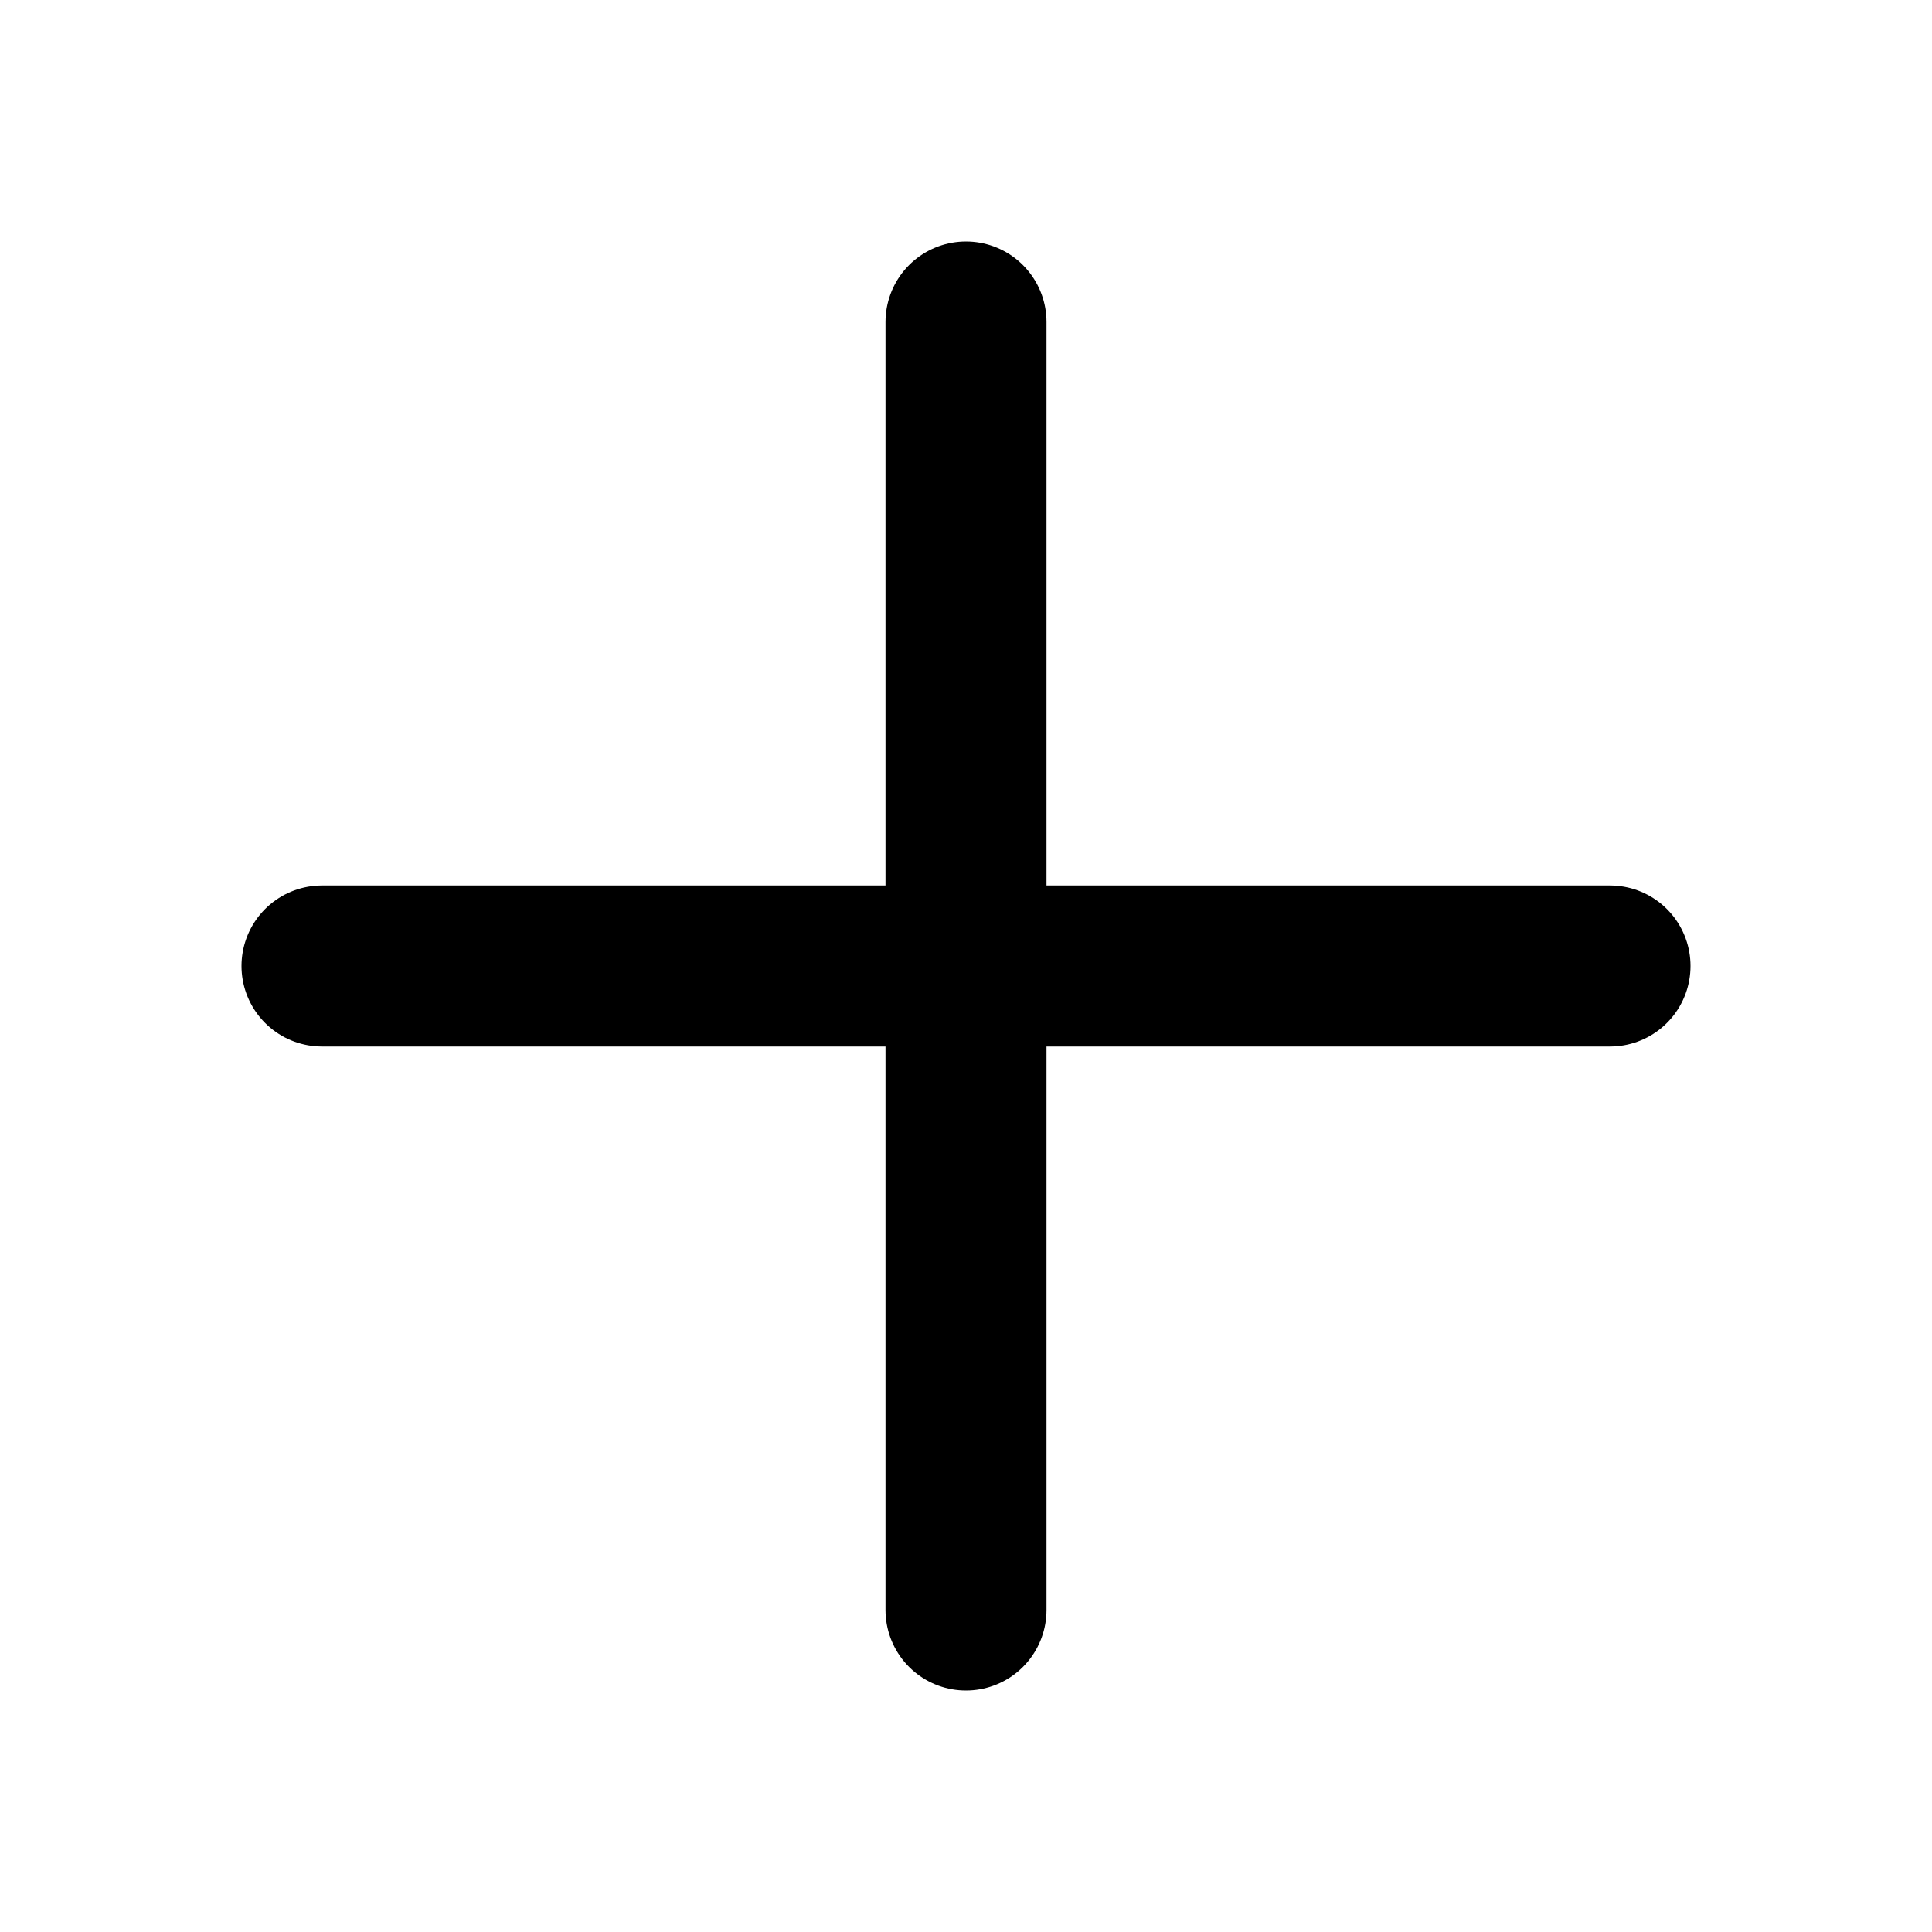
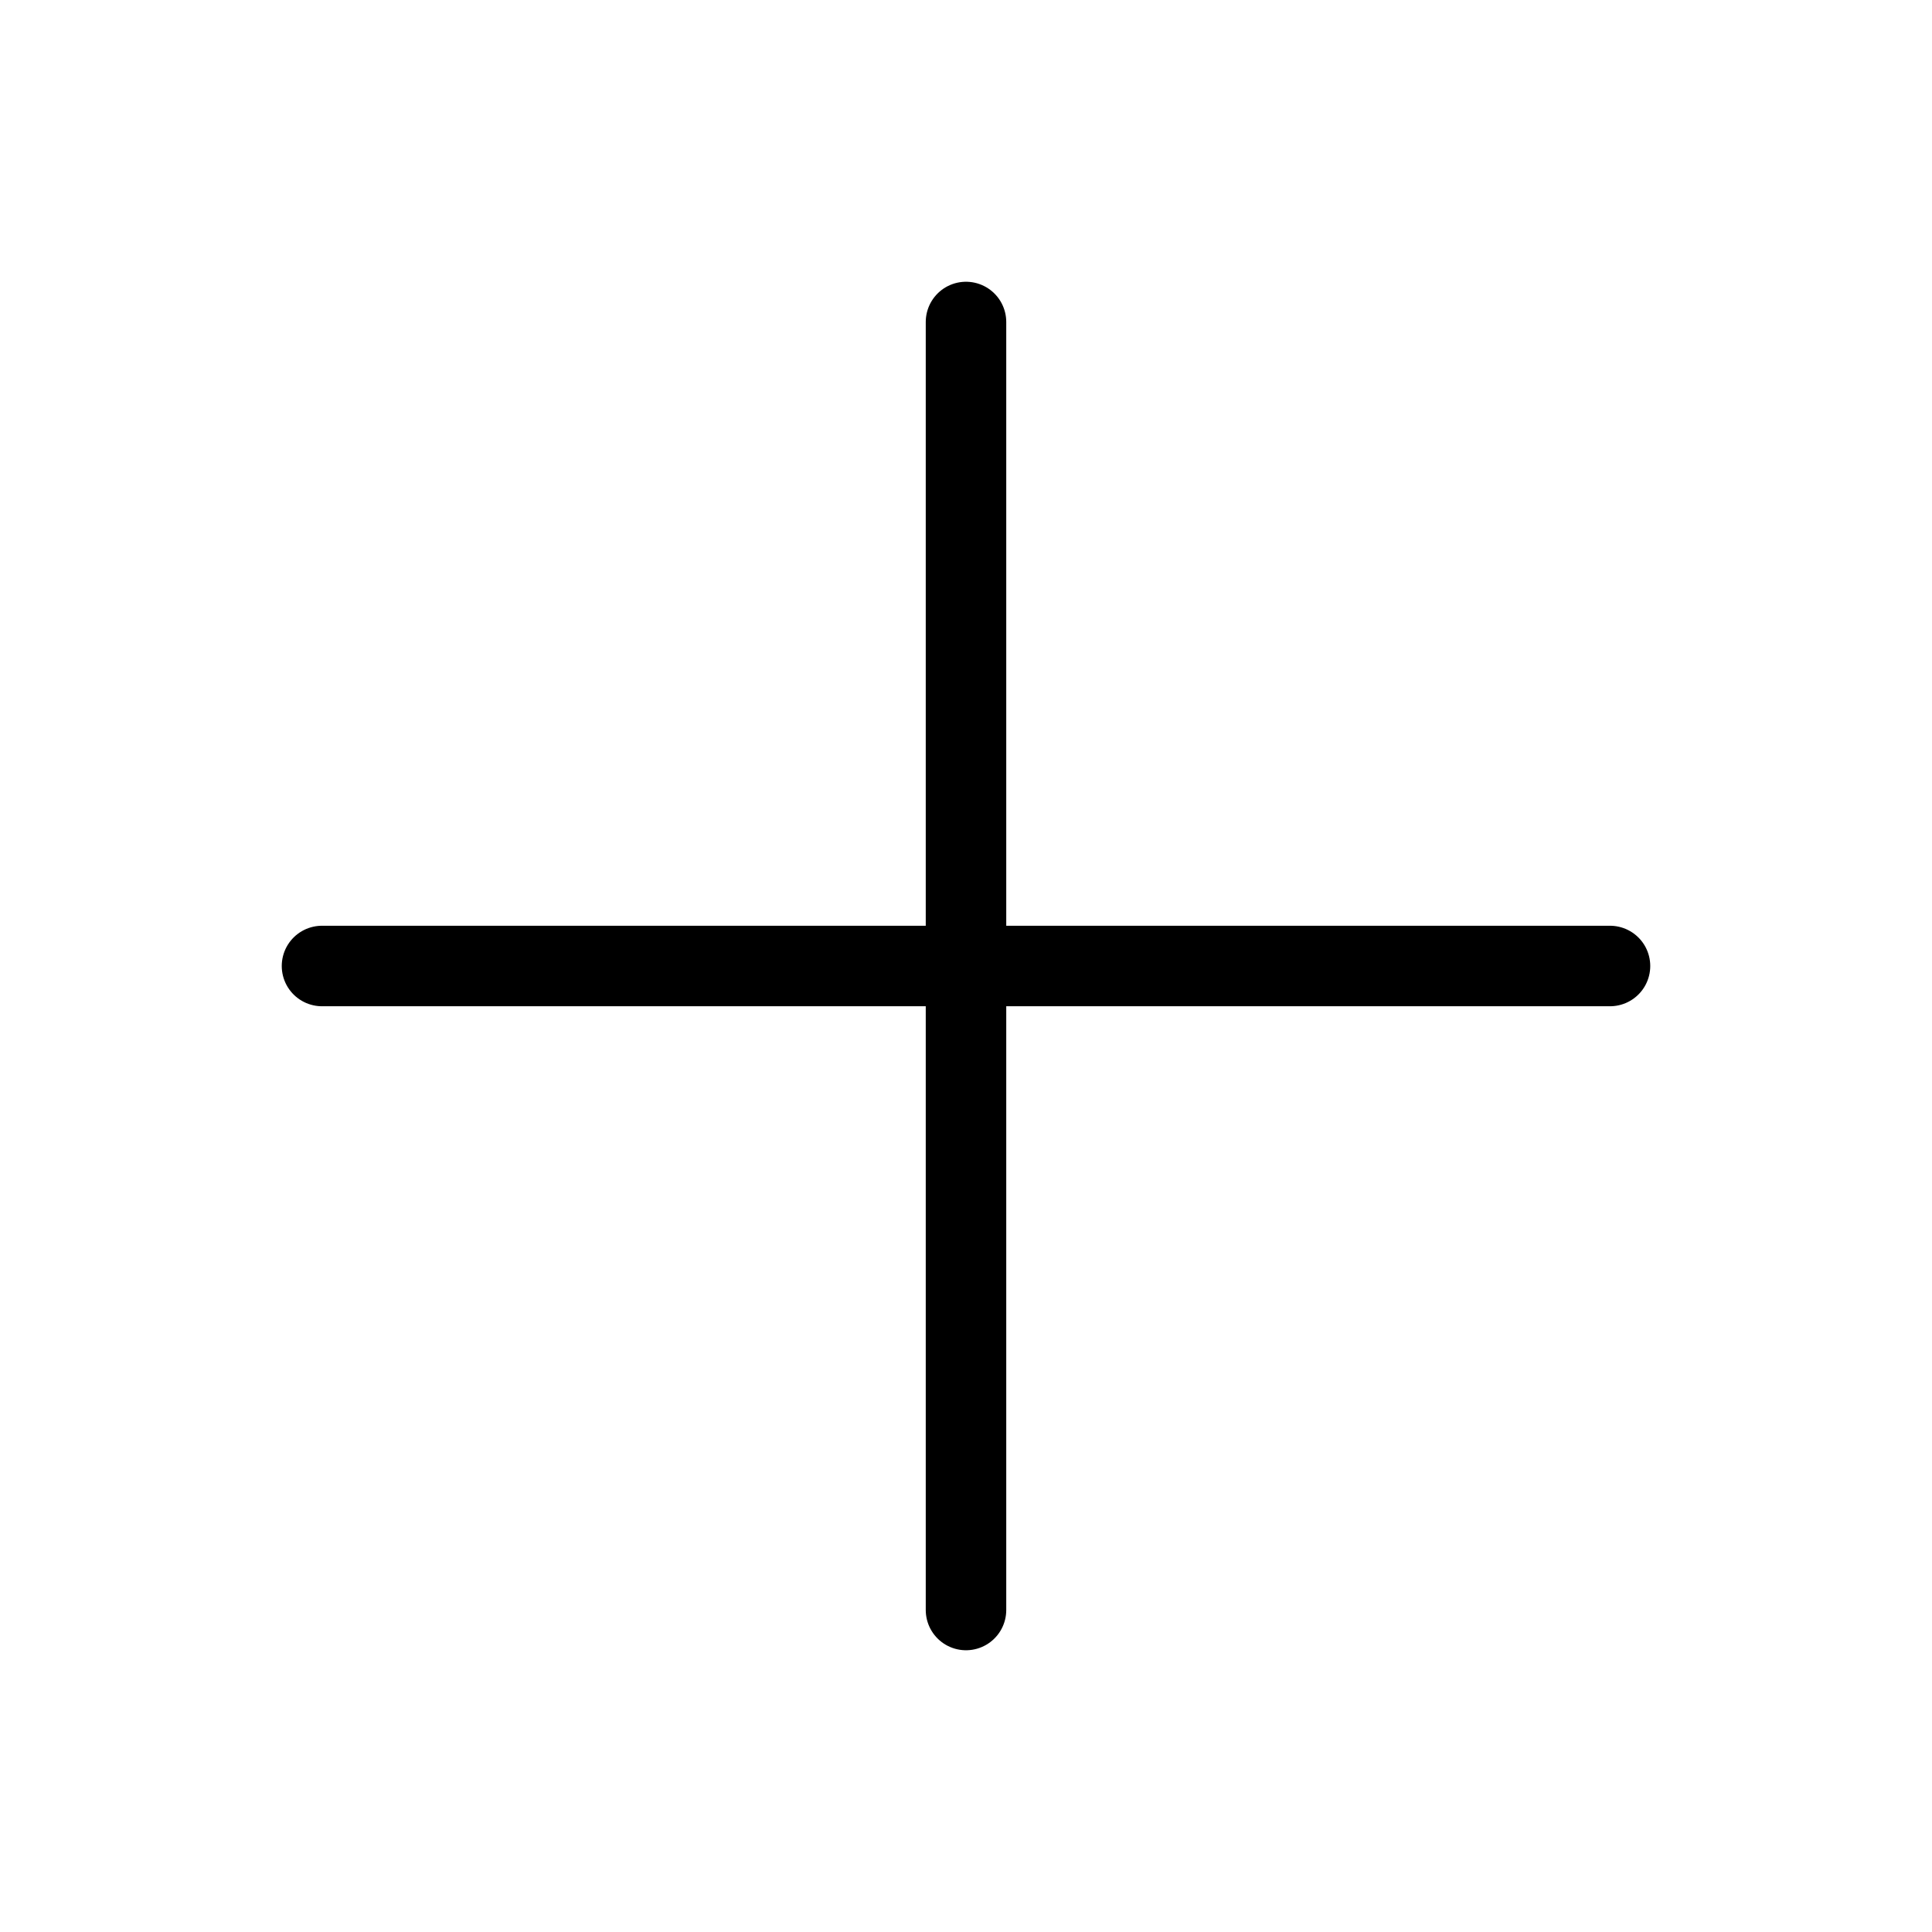
<svg xmlns="http://www.w3.org/2000/svg" width="24" height="24" viewBox="0 0 24 24" fill="none">
-   <path d="M4 12H20M12 4V20" stroke="currentColor" stroke-width="2" stroke-linecap="round" stroke-linejoin="round" />
+   <path d="M4 12H20M12 4V20" stroke="currentColor" stroke-width="" stroke-linecap="round" stroke-linejoin="round" />
</svg>
